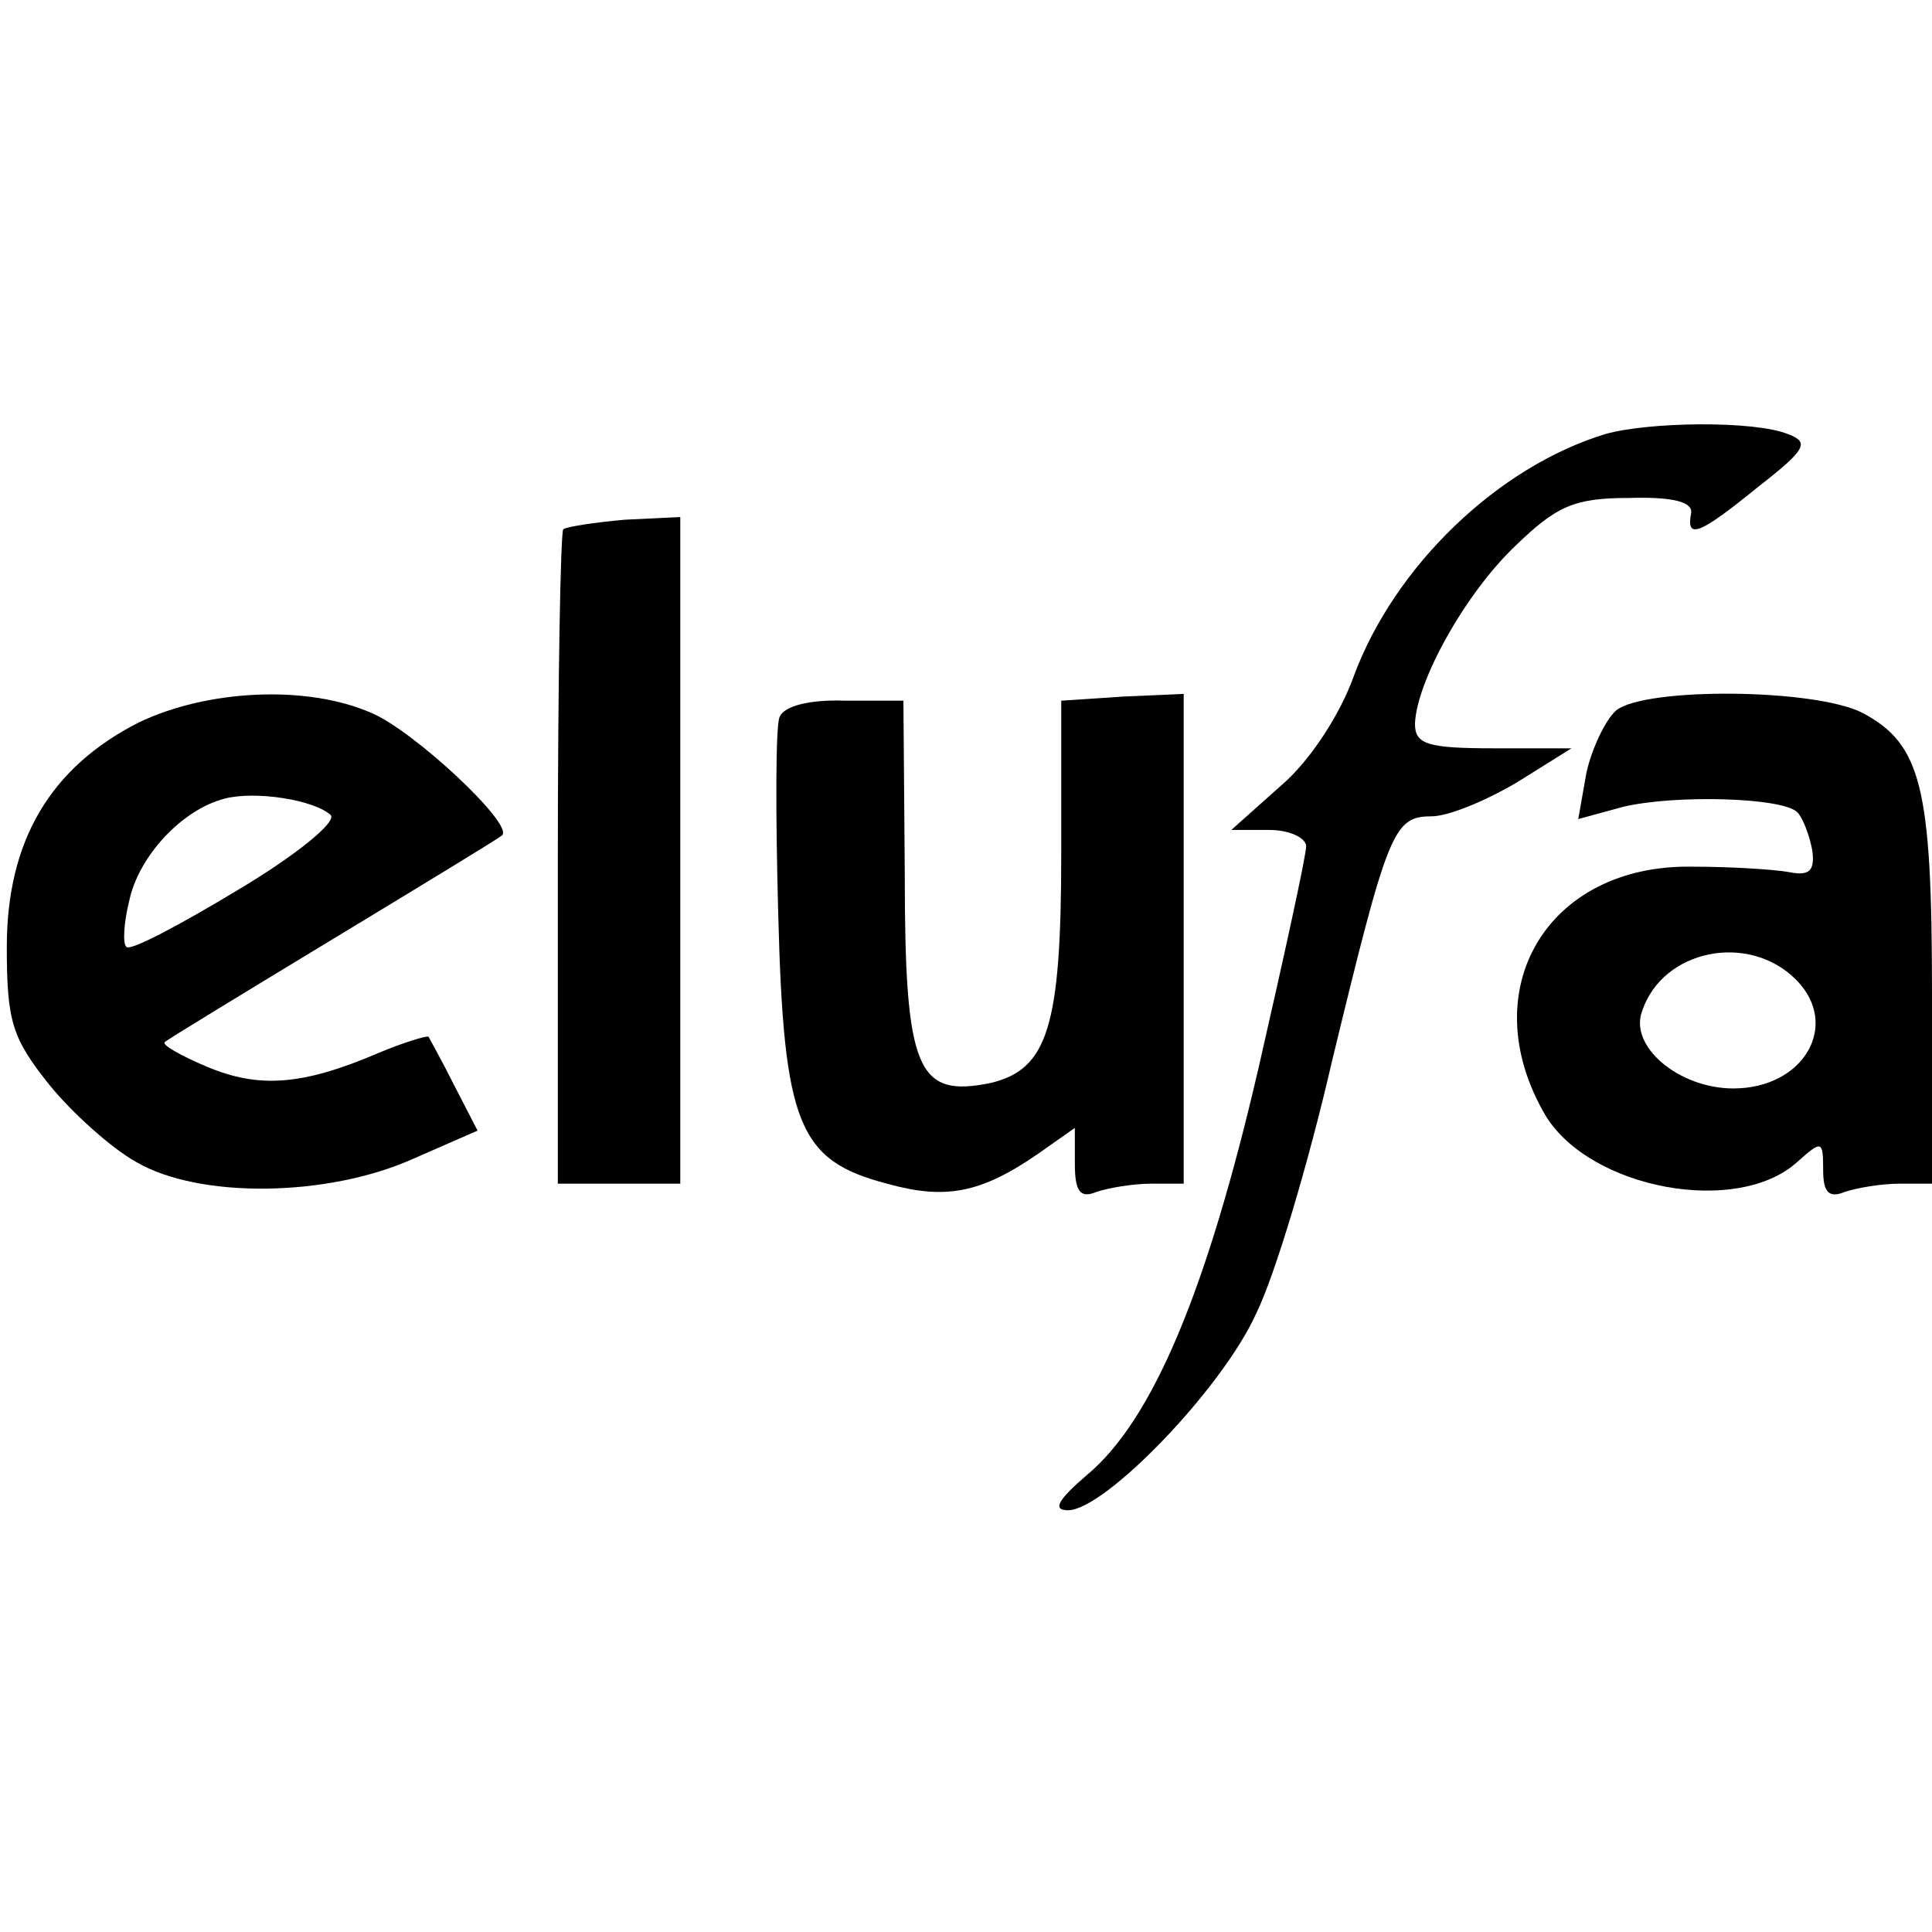
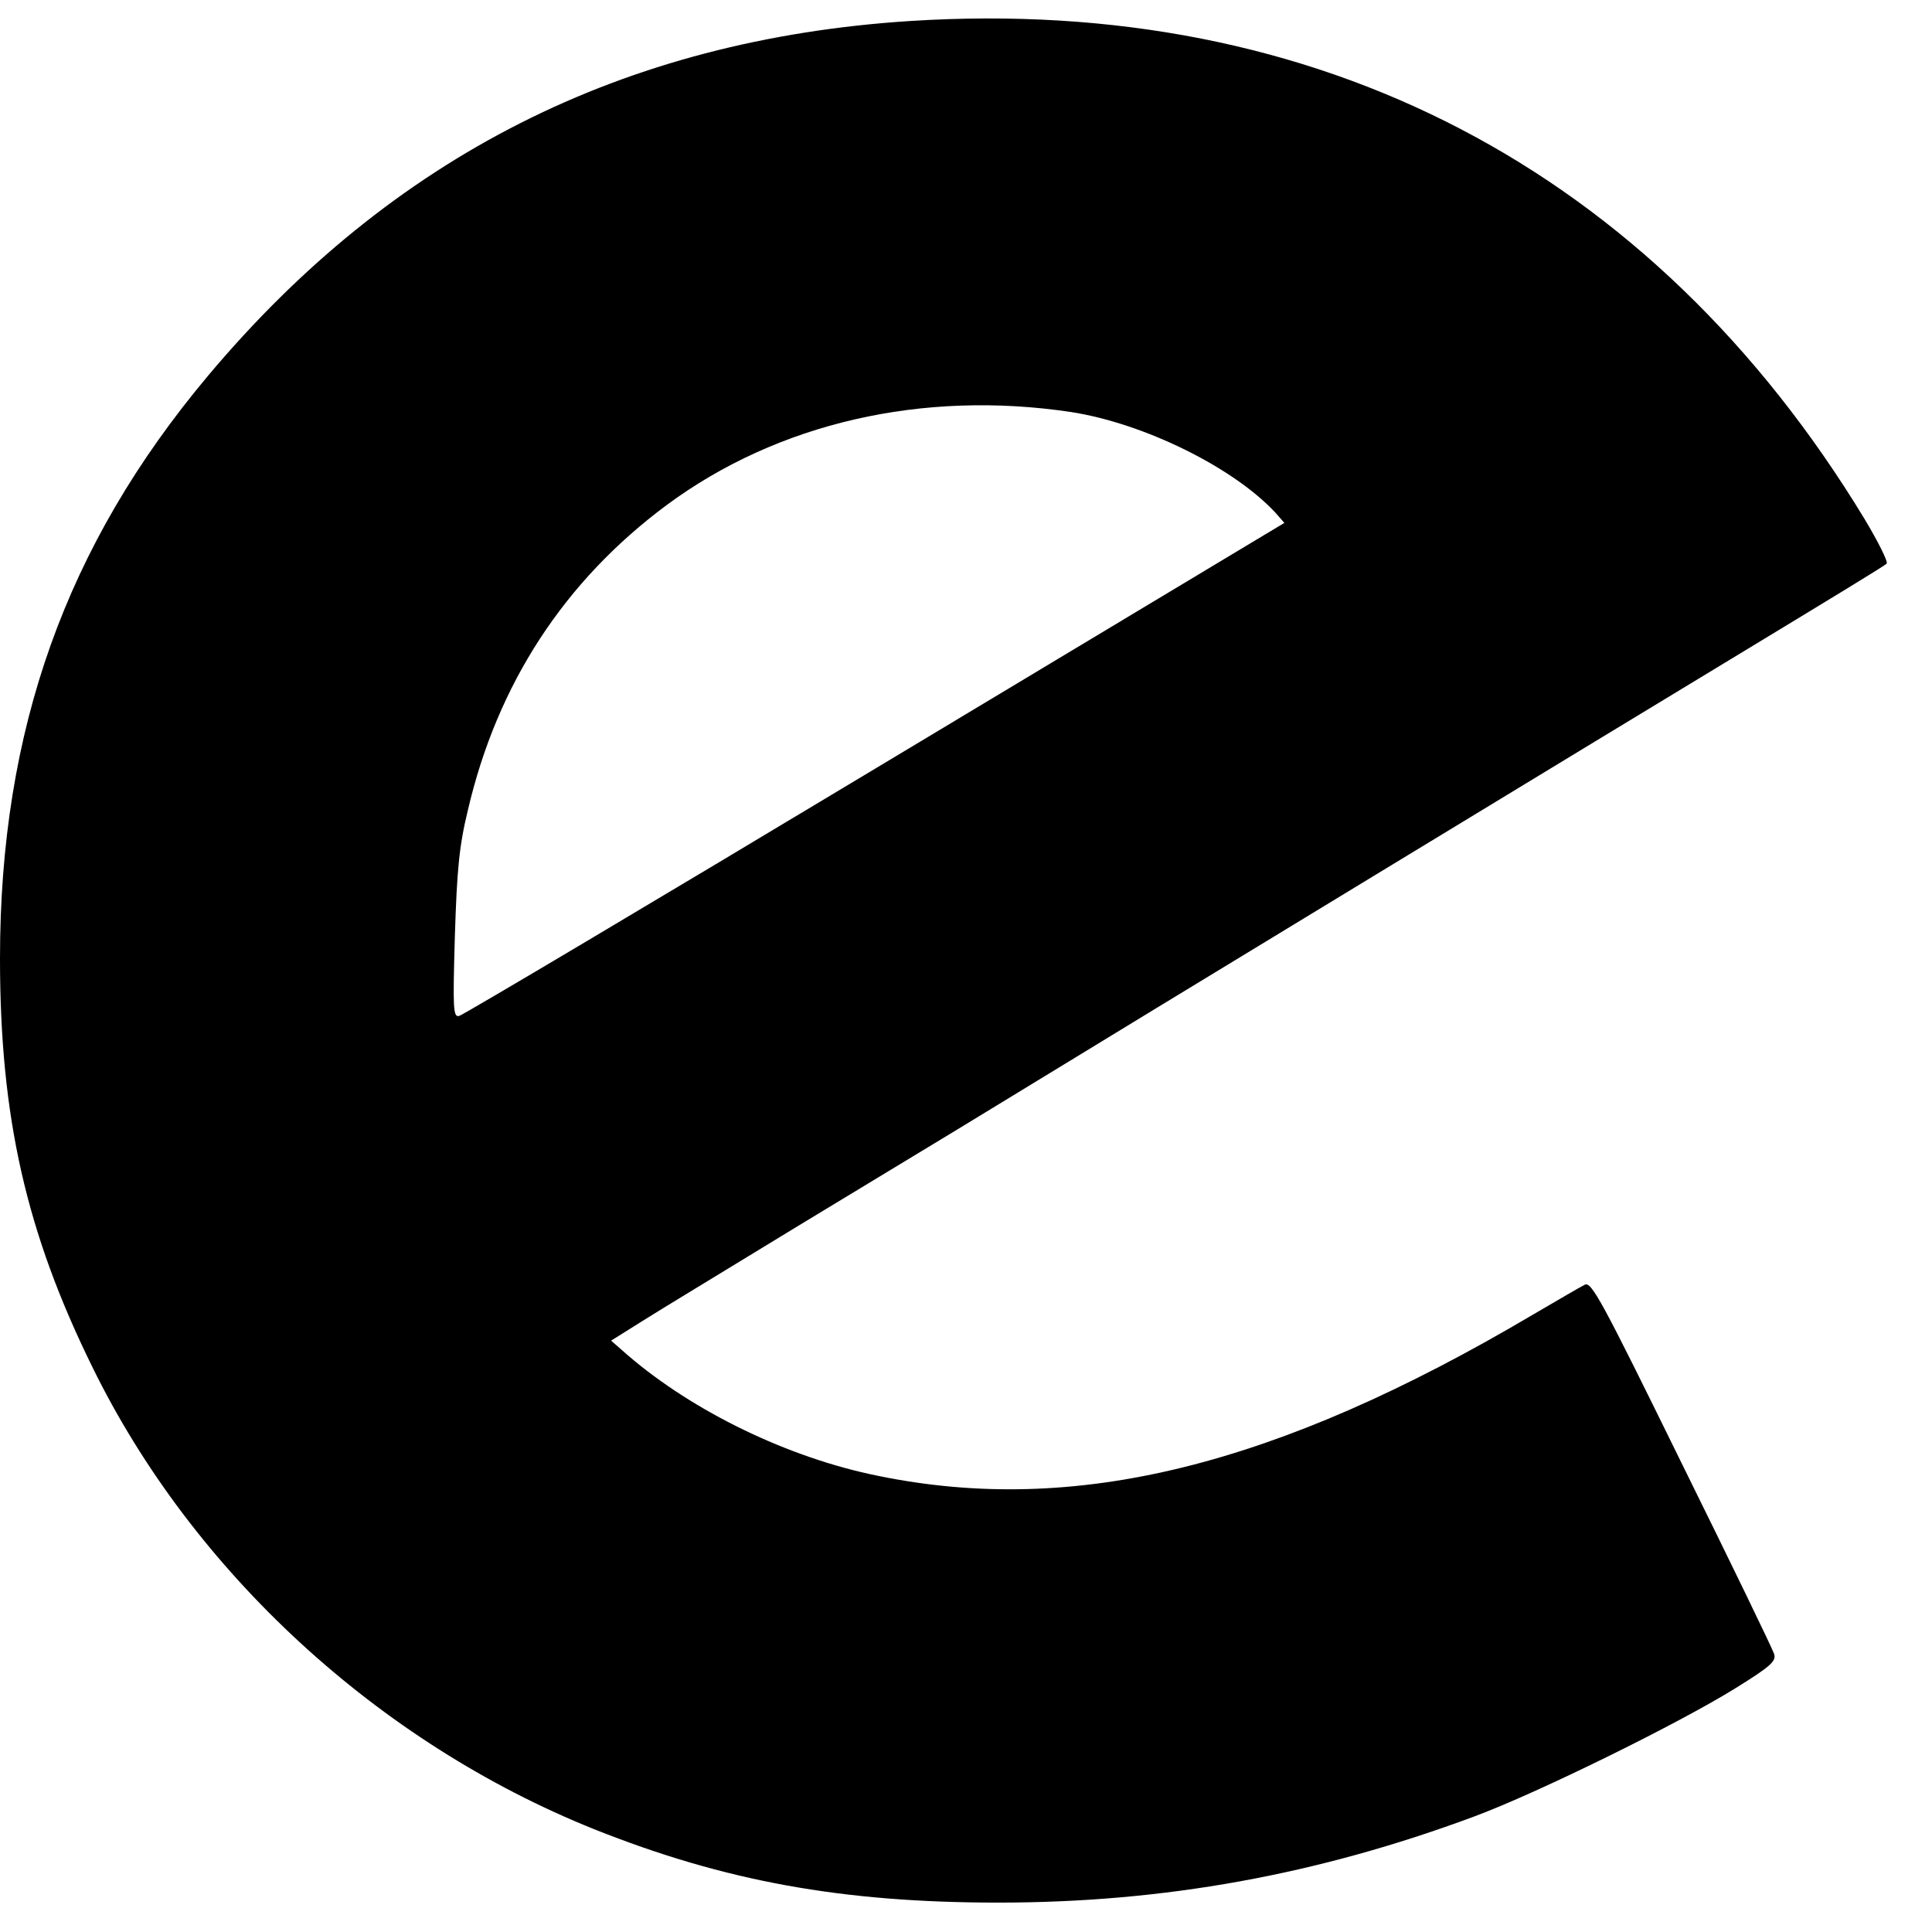
- <svg xmlns="http://www.w3.org/2000/svg" version="1.0" width="142pt" height="142pt" viewBox="0 0 142 142" preserveAspectRatio="xMidYMid meet">
-   <g transform="translate(0,142) scale(0.1,-0.1)" fill="#000000" stroke="none">
-     <path d="M1180 1101 c-79 -24 -155 -97 -185 -178 -10 -28 -32 -62 -53 -80 l-37 -33 28 0 c15 0 27 -6 27 -12 0 -7 -16 -80 -35 -163 -38 -164 -78 -259 -126 -299 -21 -18 -26 -26 -14 -26 27 0 113 89 138 144 14 28 39 112 56 186 41 169 45 180 73 180 13 0 41 12 63 25 l40 25 -57 0 c-49 0 -58 3 -58 18 1 31 37 96 74 131 30 29 43 35 83 35 33 1 47 -3 46 -11 -4 -20 6 -16 49 19 36 28 38 33 22 39 -25 10 -102 9 -134 0z" />
-     <path d="M414 1031 c-2 -2 -4 -112 -4 -243 l0 -238 45 0 45 0 0 245 0 245 -41 -2 c-22 -2 -42 -5 -45 -7z" />
-     <path d="M102 889 c-65 -33 -97 -87 -97 -165 0 -55 4 -67 31 -101 17 -21 46 -47 64 -57 46 -27 140 -26 203 2 l48 21 -17 33 c-9 18 -18 34 -19 36 -1 1 -18 -4 -37 -12 -56 -24 -88 -26 -126 -10 -19 8 -33 16 -31 18 2 2 58 36 124 76 66 40 122 74 124 76 9 8 -65 77 -96 90 -48 21 -121 17 -171 -7z m141 -68 c5 -5 -26 -30 -68 -55 -43 -26 -79 -45 -82 -42 -3 2 -2 18 2 34 7 33 39 67 70 75 23 6 66 -1 78 -12z" />
-     <path d="M573 893 c-3 -6 -3 -72 -1 -145 4 -155 15 -181 80 -198 43 -12 69 -7 111 22 l27 19 0 -26 c0 -21 4 -26 16 -21 9 3 27 6 40 6 l24 0 0 180 0 180 -45 -2 -45 -3 0 -112 c0 -128 -10 -159 -52 -169 -54 -11 -63 9 -63 154 l-1 127 -43 0 c-26 1 -45 -4 -48 -12z" />
-     <path d="M1188 898 c-8 -7 -18 -28 -22 -46 l-6 -34 33 9 c38 9 117 7 128 -4 4 -4 9 -17 11 -28 2 -15 -2 -19 -17 -16 -11 2 -43 4 -71 4 -107 2 -162 -91 -108 -183 33 -54 141 -74 185 -34 18 16 19 16 19 -6 0 -16 4 -21 16 -16 9 3 27 6 40 6 l24 0 0 140 c0 152 -8 183 -51 206 -35 18 -159 19 -181 2z m132 -198 c33 -33 6 -80 -46 -80 -40 0 -77 31 -67 57 15 45 78 58 113 23z" />
+ <svg xmlns="http://www.w3.org/2000/svg" version="1.0" width="460pt" height="460pt" viewBox="0 0 460 460" preserveAspectRatio="xMidYMid meet">
+   <g transform="translate(0,460) scale(0.1,-0.1)" fill="#000000" stroke="none">
+     <path d="M2167 4550 c-683 -44 -1233 -322 -1672 -845 -338 -403 -495 -843 -495 -1387 0 -377 62 -652 220 -973 239 -488 681 -894 1194 -1100 311 -124 590 -175 963 -175 394 0 759 66 1133 205 151 56 488 222 623 306 82 51 97 64 91 81 -3 11 -102 215 -220 454 -190 387 -215 434 -231 425 -10 -5 -65 -37 -123 -71 -612 -362 -1091 -480 -1559 -384 -214 43 -440 153 -596 287 l-40 35 75 47 c41 26 208 127 370 226 387 234 434 263 570 346 120 74 1471 895 1645 1000 254 154 371 225 377 231 4 4 -20 52 -53 107 -505 832 -1301 1247 -2272 1185z m383 -931 c174 -27 387 -132 487 -240 l21 -24 -974 -585 c-536 -322 -982 -587 -991 -589 -14 -3 -15 16 -10 190 5 157 10 214 31 300 70 301 230 546 474 727 264 195 608 274 962 221z" />
  </g>
</svg>
